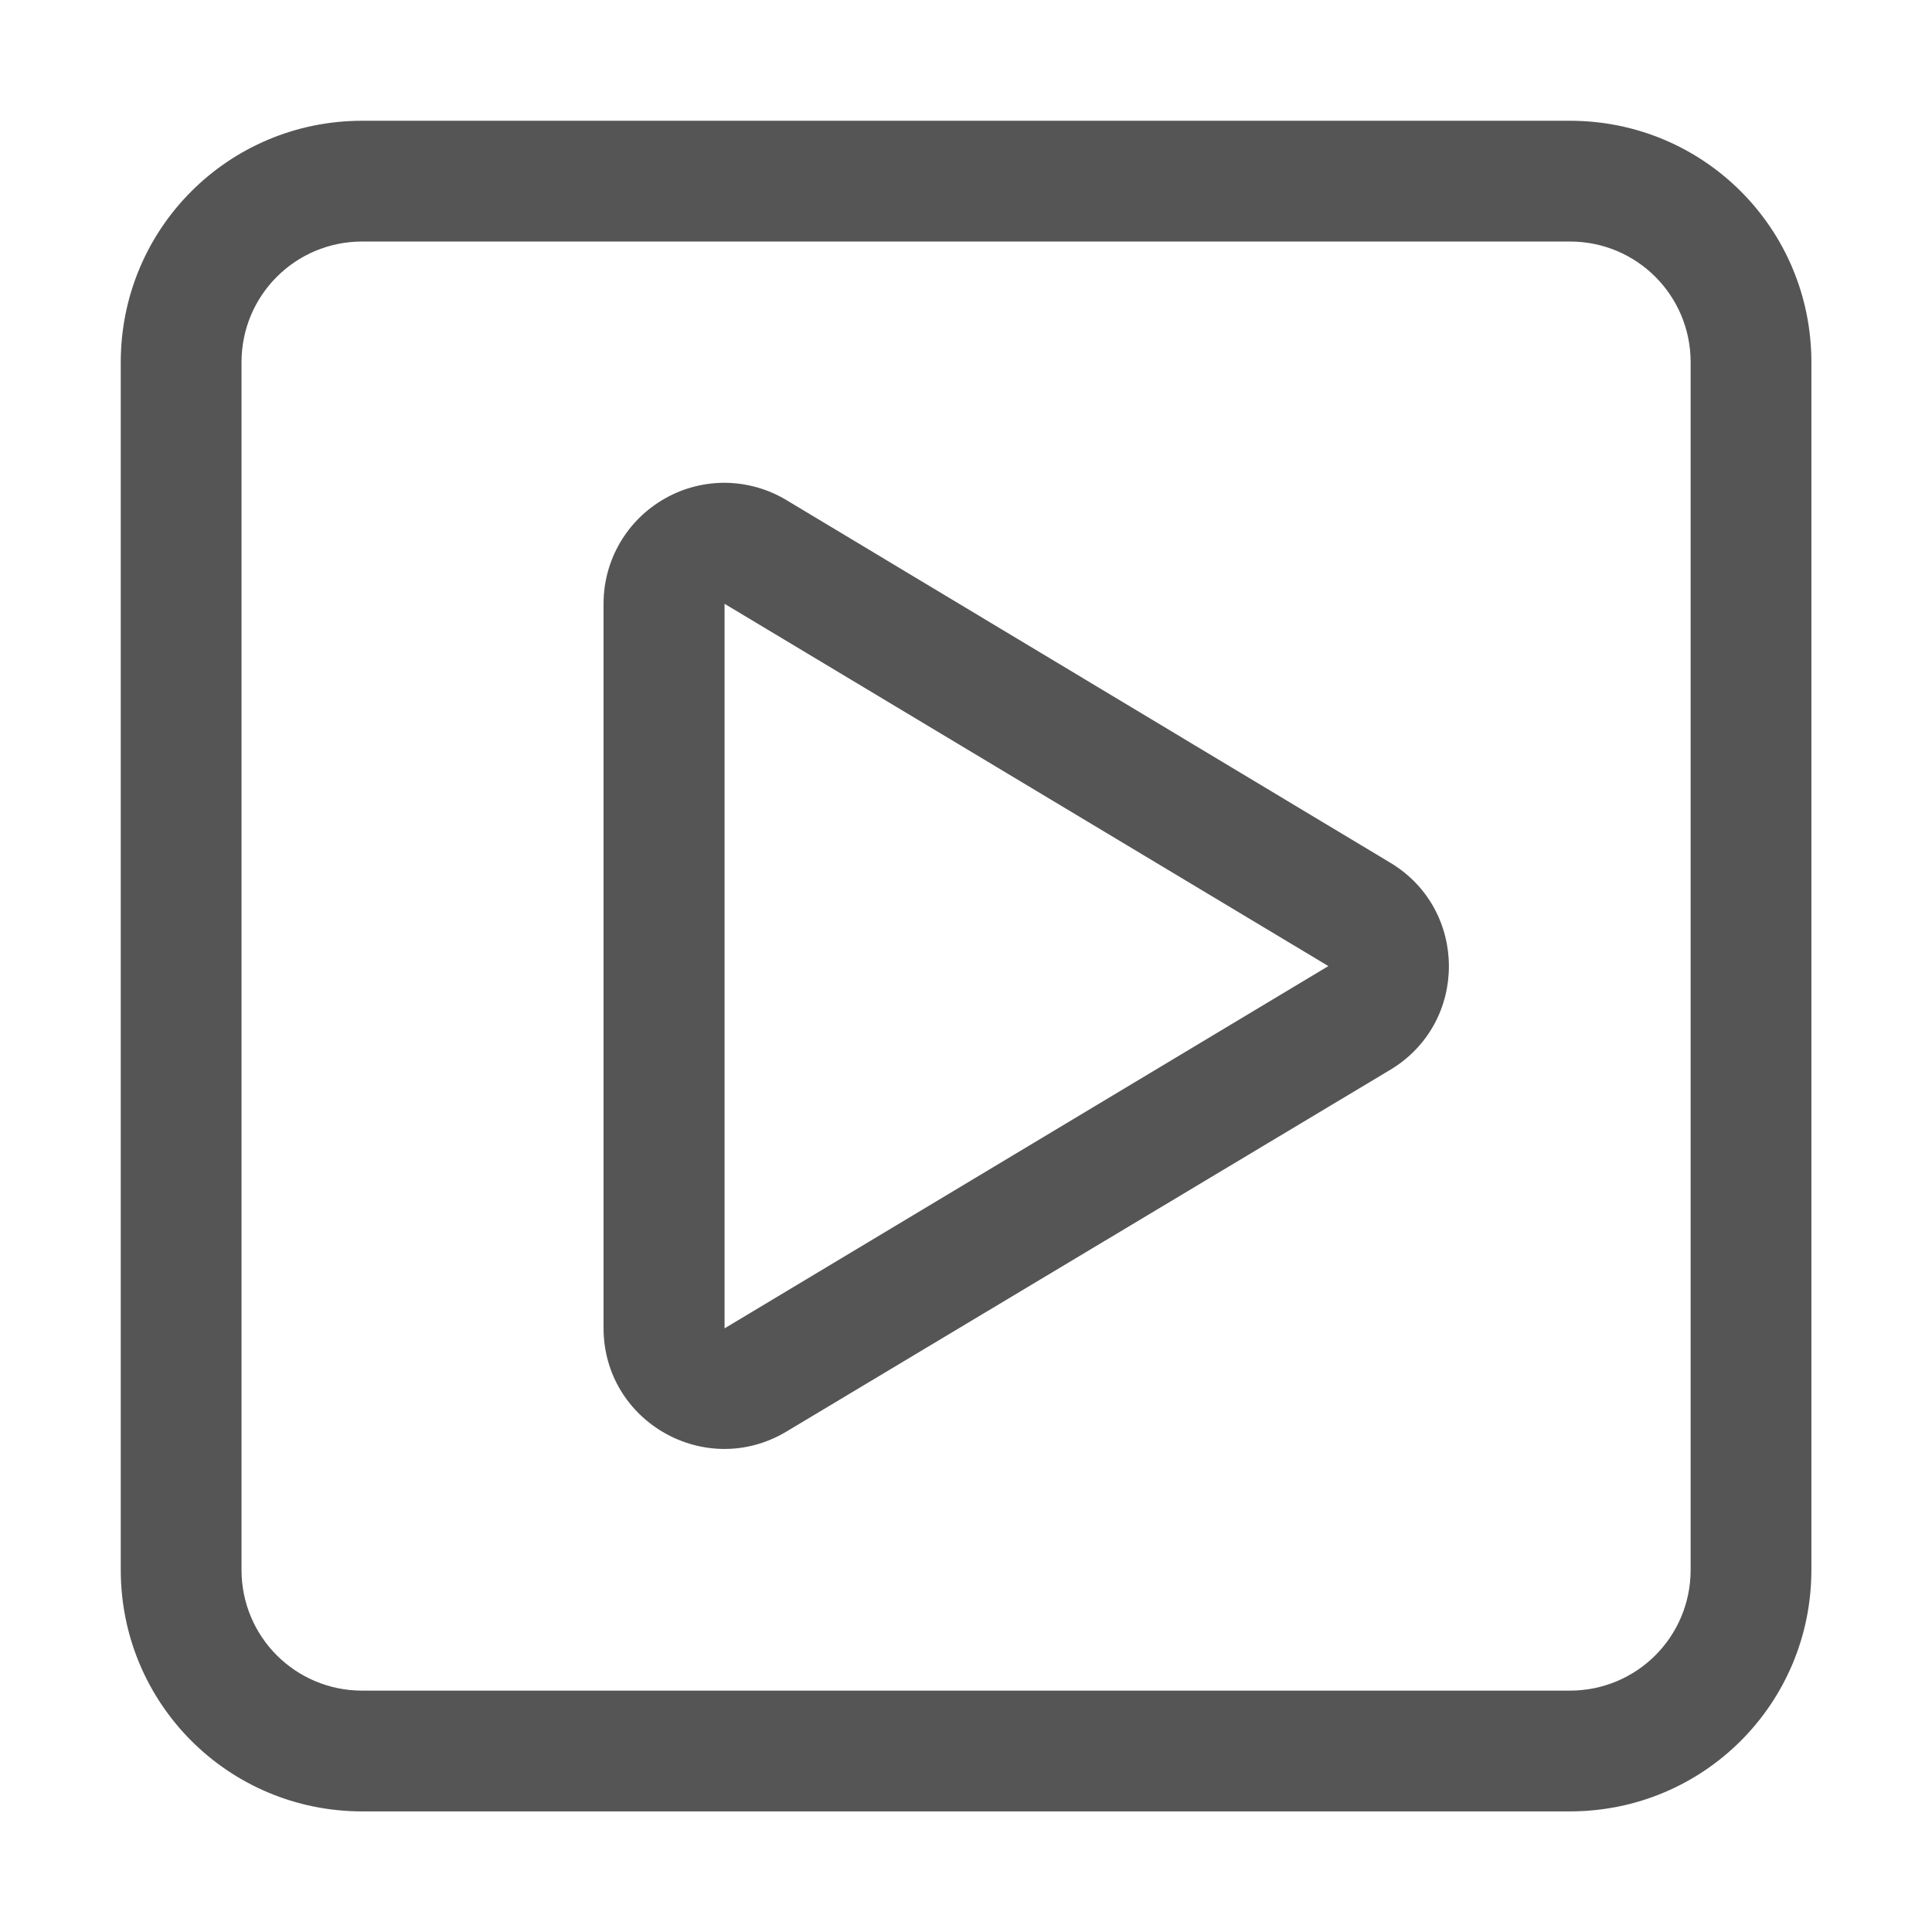
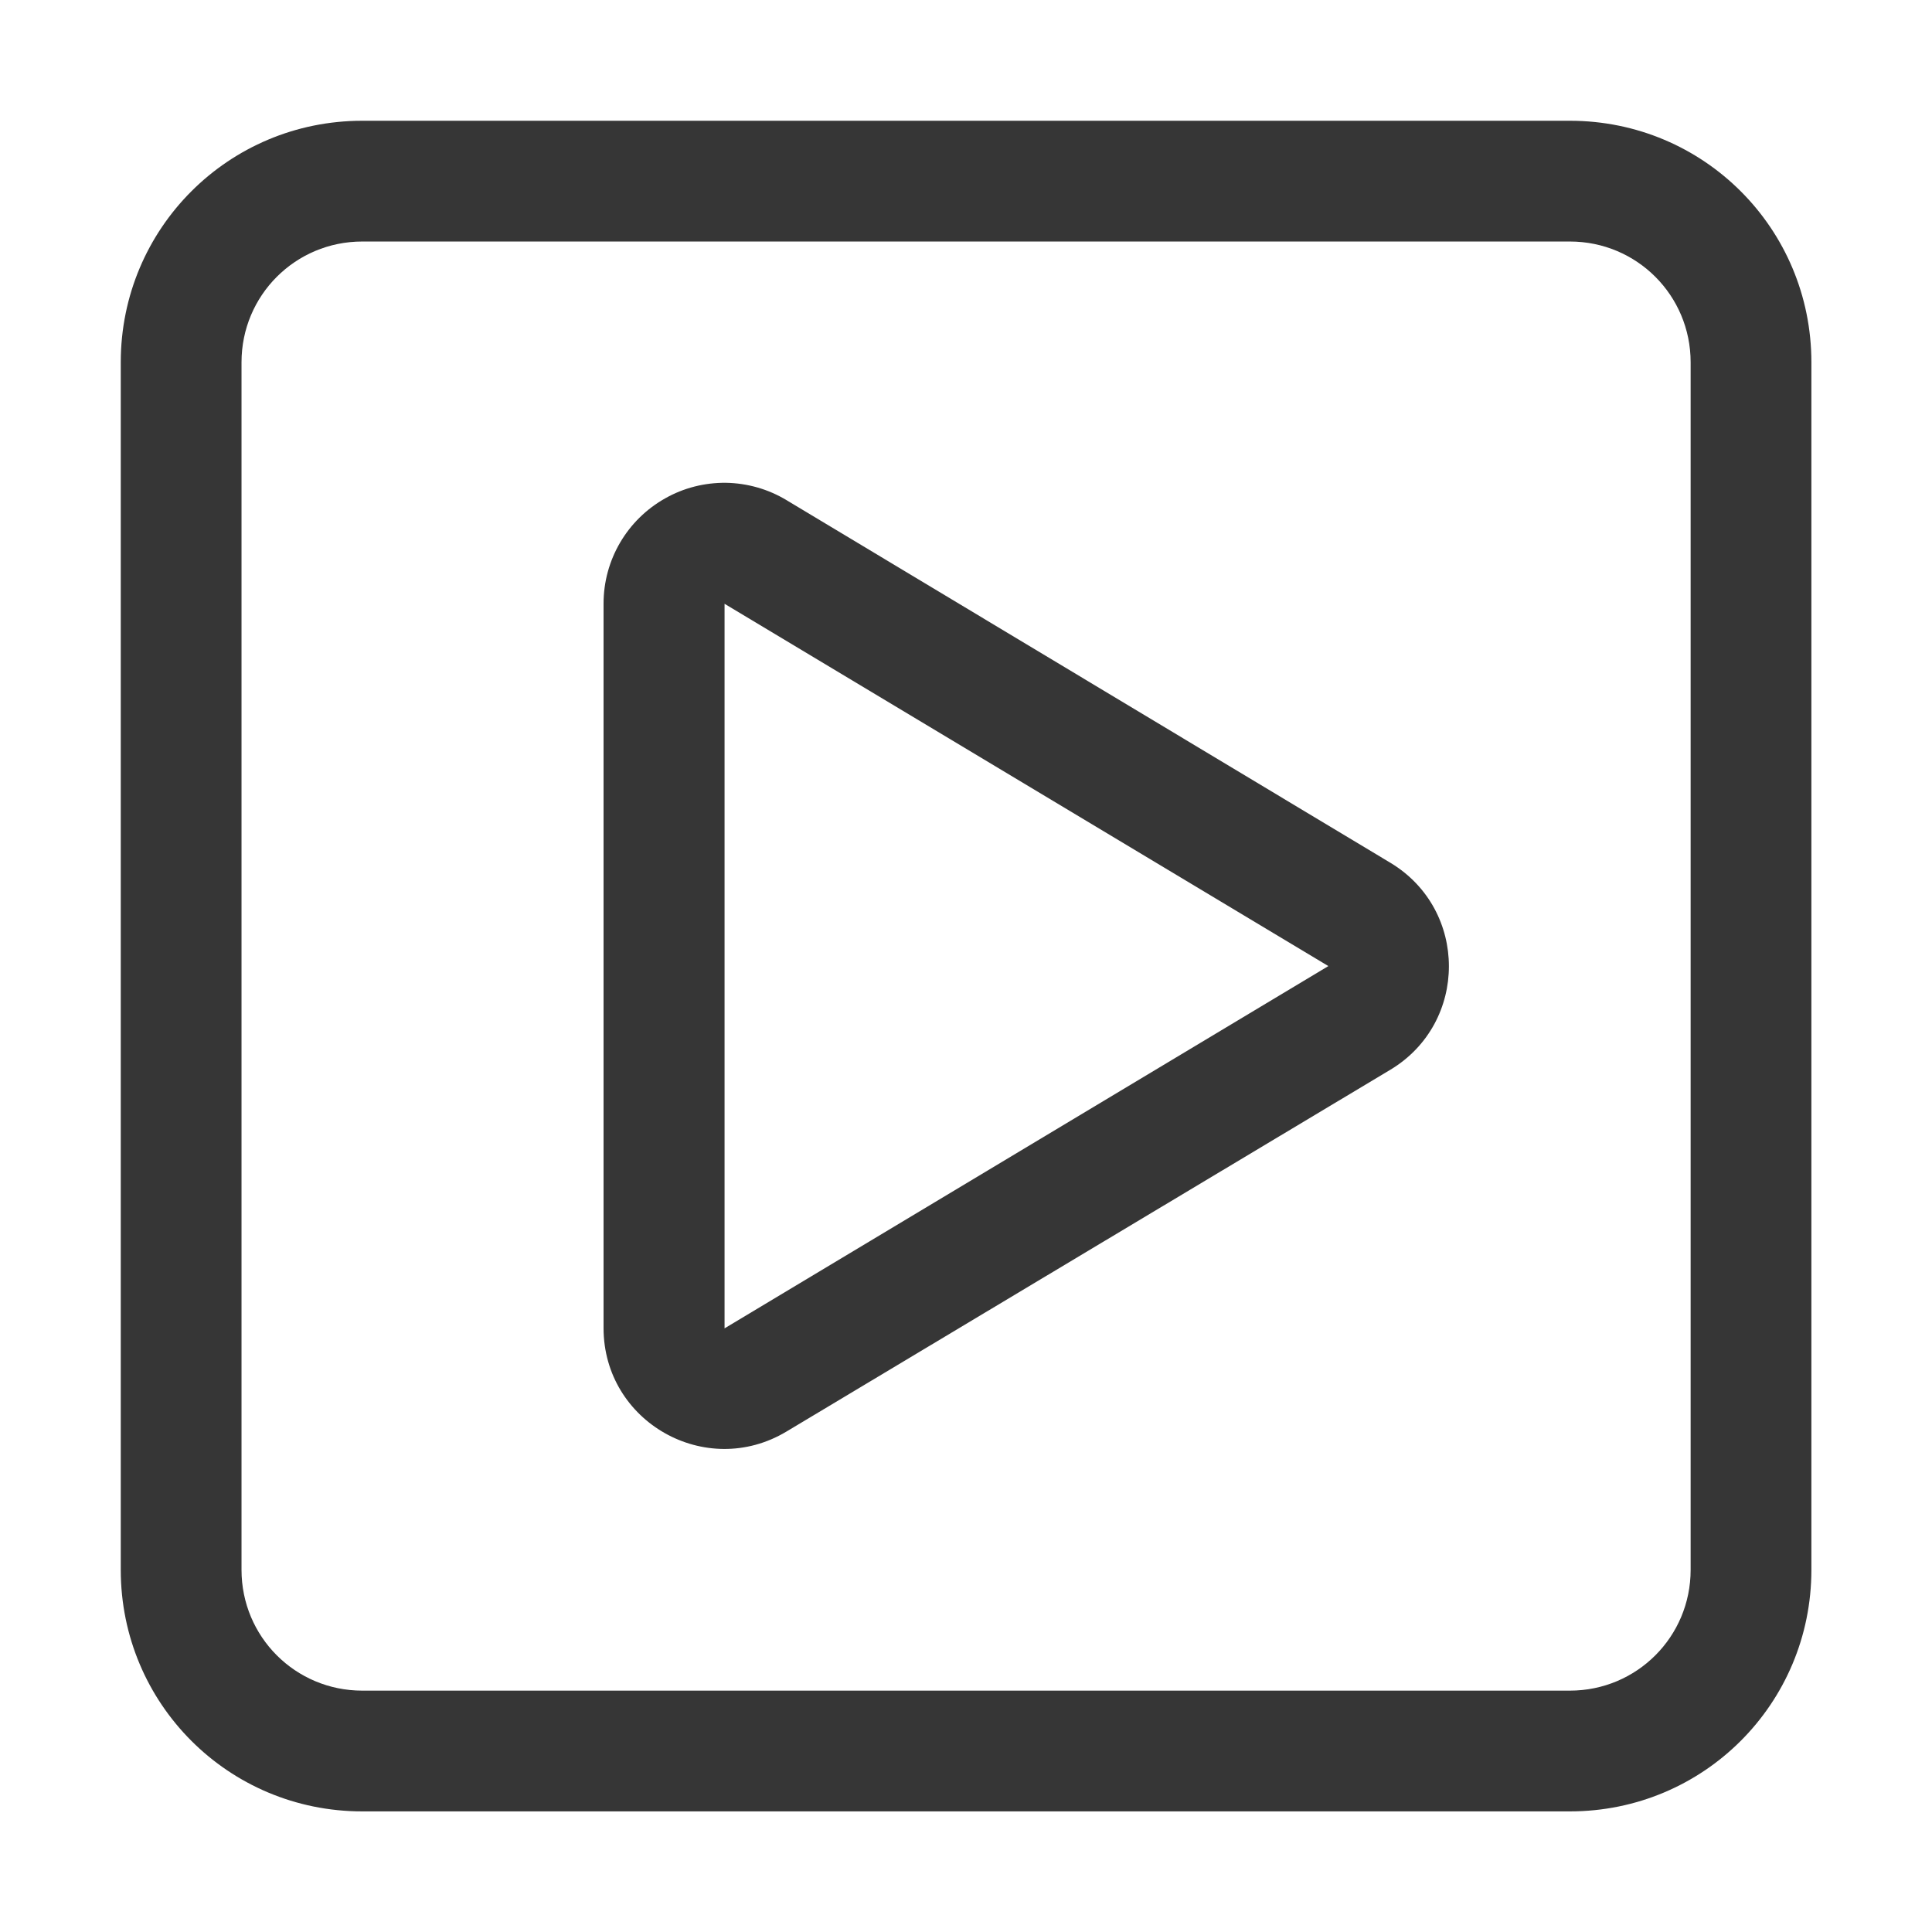
<svg xmlns="http://www.w3.org/2000/svg" width="16" height="16" viewBox="0 0 4.233 4.233" version="1.1" id="svg11945">
  <defs id="defs11942" />
-   <path id="rect20156" style="opacity:1;fill:#555555;fill-opacity:1;stroke:none;stroke-width:1.143;stroke-linecap:round;stroke-miterlimit:4;stroke-dasharray:none" d="M 3,1 C 1.892,1 1,1.892 1,3 v 10 c 0,1.108 0.892,2 2,2 h 10 c 1.108,0 2,-0.892 2,-2 V 3 C 15,1.892 14.108,1 13,1 Z m 0,1 h 10 c 0.554,0 1,0.446 1,1 v 10 c 0,0.554 -0.446,1 -1,1 H 3 C 2.446,14 2,13.554 2,13 V 3 C 2,2.446 2.446,2 3,2 Z M 6.012,3.998 C 5.835,3.996 5.661,4.04 5.508,4.127 5.193,4.304 4.998,4.637 4.998,4.998 v 6 c 5.754e-4,0.777 0.847,1.256 1.514,0.857 L 11.516,8.857 c 0.643,-0.389 0.643,-1.322 0,-1.711 L 6.512,4.141 c -0.151,-0.091 -0.324,-0.14 -0.5,-0.143 z M 6,5 11,8 6,11 Z" transform="scale(0.2645833)" />
+   <path id="rect20156" style="opacity:1;fill:#363636;fill-opacity:1;stroke:none;stroke-width:1.143;stroke-linecap:round;stroke-miterlimit:4;stroke-dasharray:none" d="M 3,1 C 1.892,1 1,1.892 1,3 v 10 c 0,1.108 0.892,2 2,2 h 10 c 1.108,0 2,-0.892 2,-2 V 3 C 15,1.892 14.108,1 13,1 Z m 0,1 h 10 c 0.554,0 1,0.446 1,1 v 10 c 0,0.554 -0.446,1 -1,1 H 3 C 2.446,14 2,13.554 2,13 V 3 C 2,2.446 2.446,2 3,2 Z M 6.012,3.998 C 5.835,3.996 5.661,4.04 5.508,4.127 5.193,4.304 4.998,4.637 4.998,4.998 v 6 c 5.754e-4,0.777 0.847,1.256 1.514,0.857 L 11.516,8.857 c 0.643,-0.389 0.643,-1.322 0,-1.711 L 6.512,4.141 c -0.151,-0.091 -0.324,-0.14 -0.5,-0.143 z M 6,5 11,8 6,11 Z" transform="scale(0.2645833)" />
</svg>
